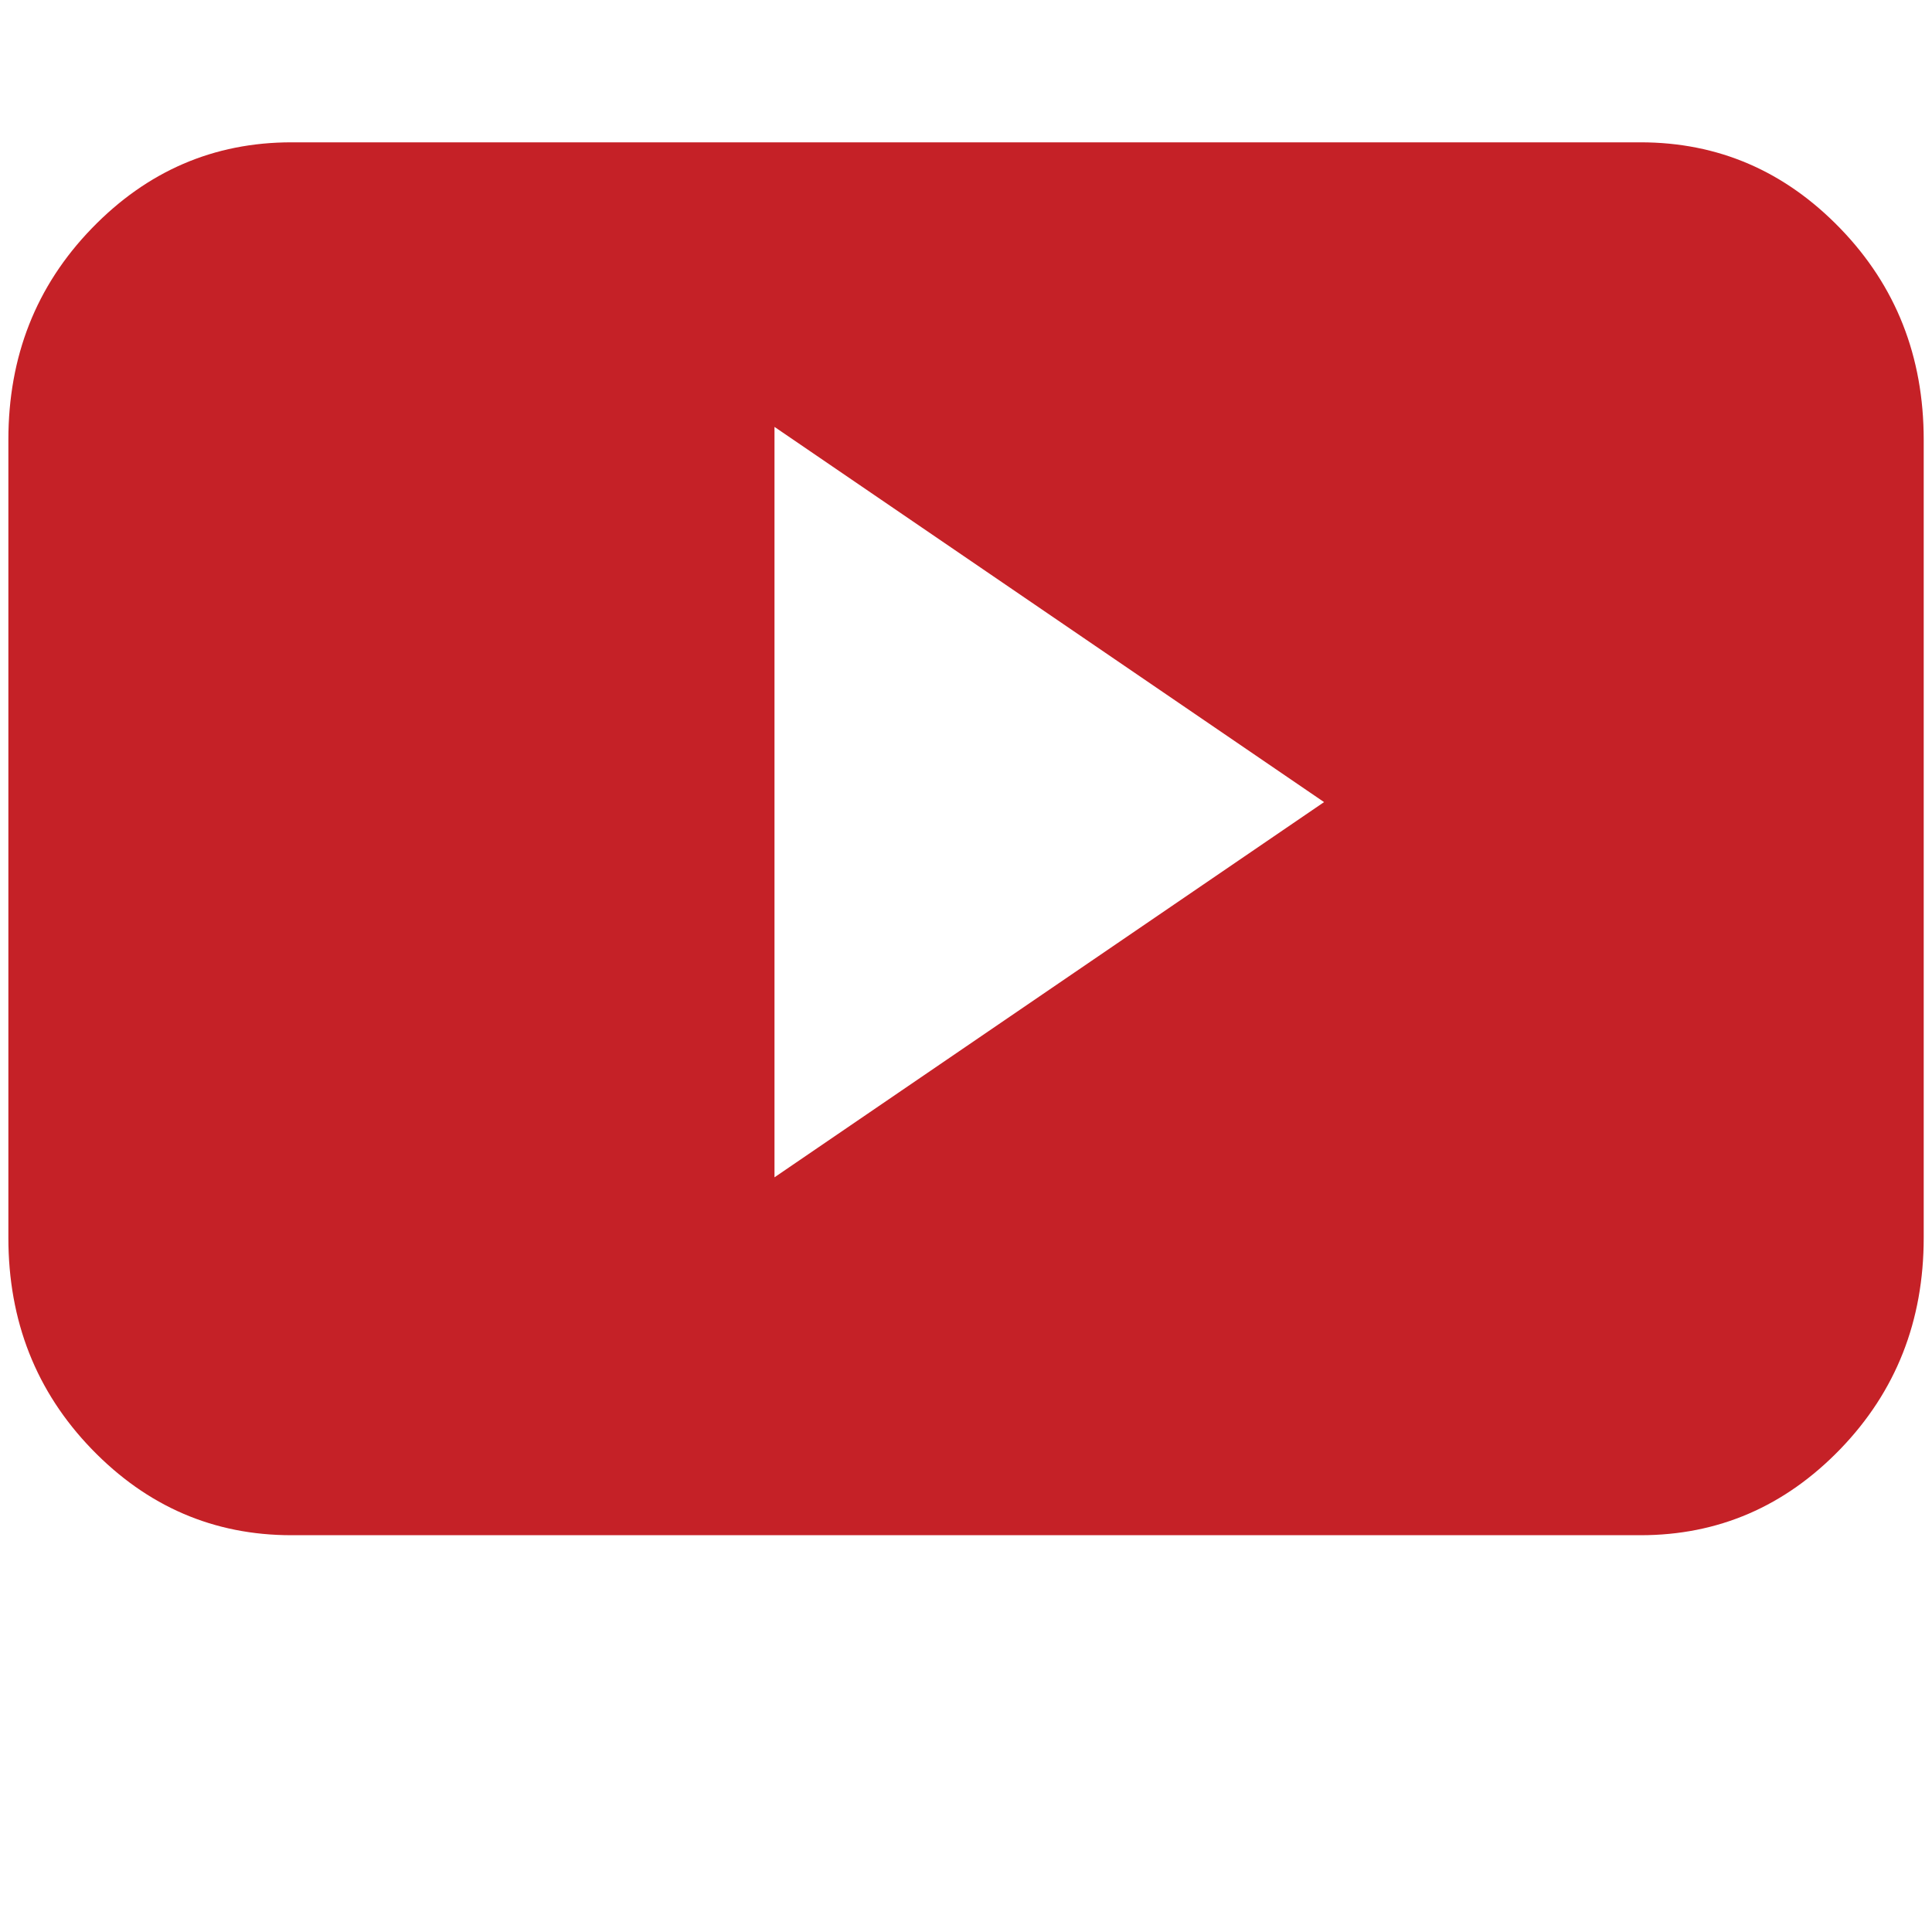
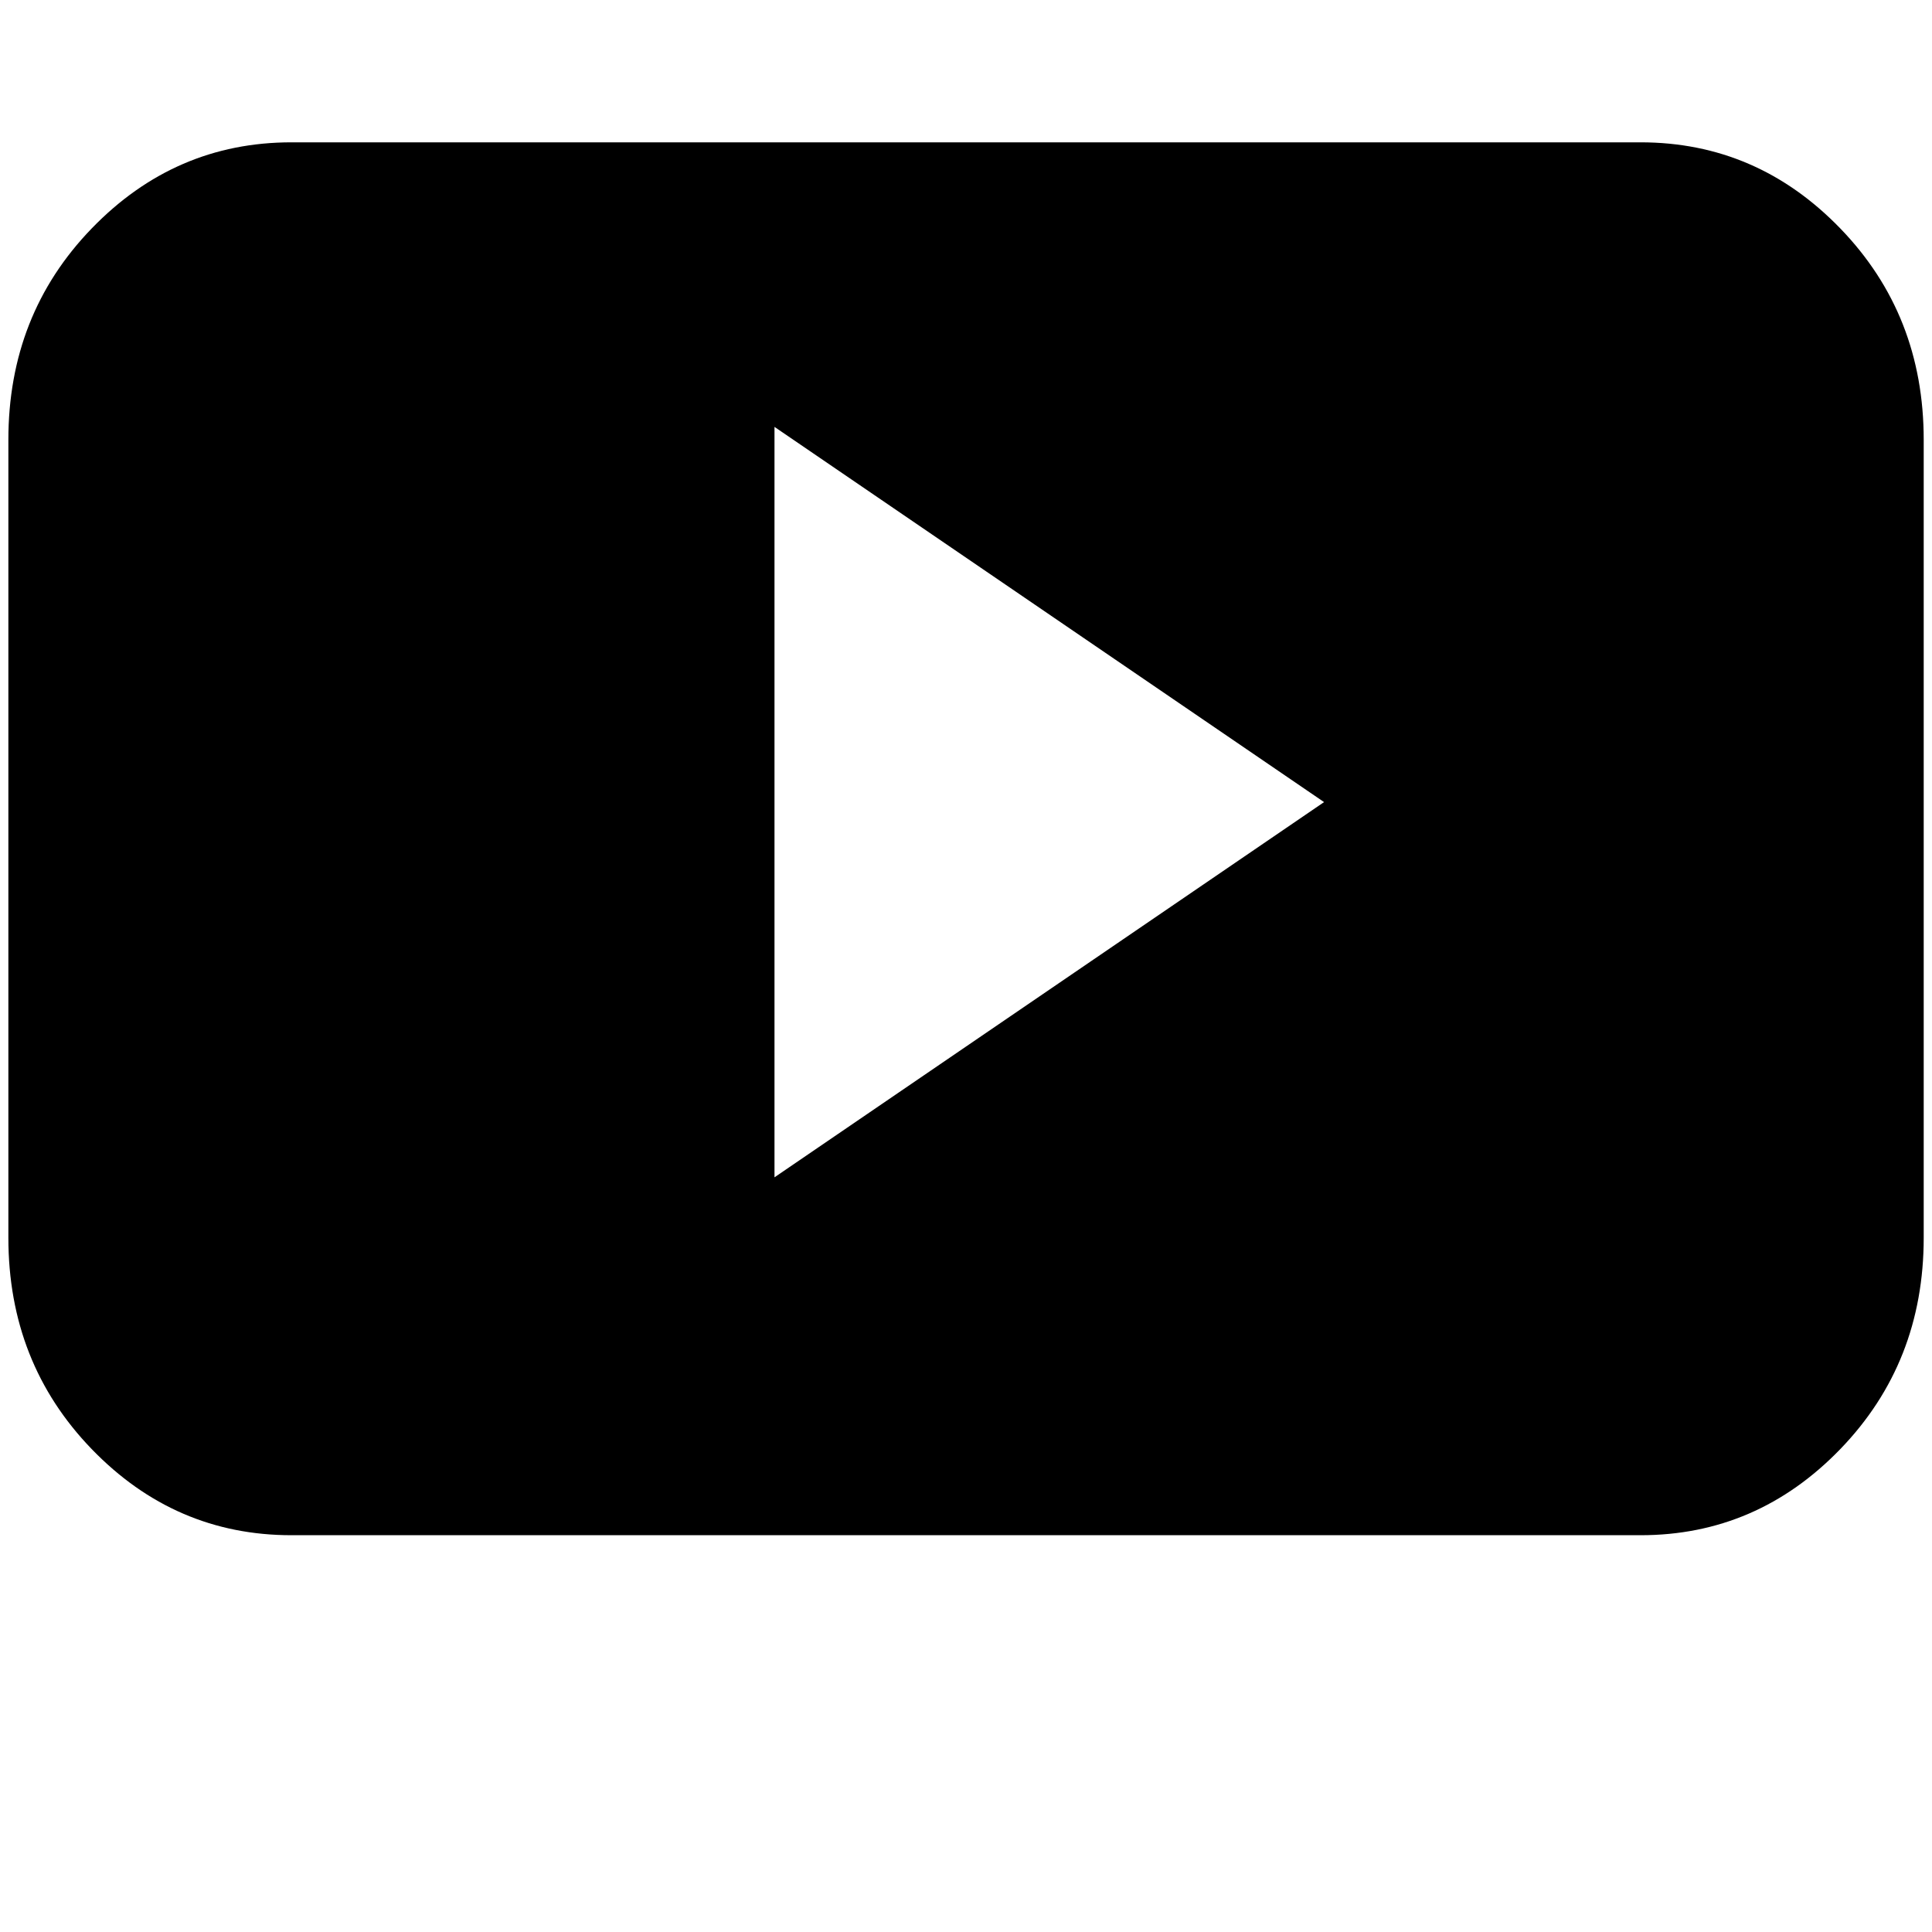
<svg xmlns="http://www.w3.org/2000/svg" width="24" height="24" viewBox="0 0 24 24" fill="none">
-   <path d="M23.897 5.464C23.897 4.428 23.552 3.553 22.862 2.839C22.172 2.125 21.345 1.768 20.379 1.768H3.621C2.655 1.768 1.828 2.125 1.138 2.839C0.448 3.553 0.104 4.428 0.104 5.464V15.375C0.104 16.41 0.448 17.285 1.138 18C1.828 18.714 2.655 19.071 3.621 19.071H20.379C21.345 19.071 22.172 18.714 22.862 18C23.552 17.285 23.897 16.41 23.897 15.375V5.464ZM9.621 14.625V5.303L16.448 9.964L9.621 14.625Z" fill="#C52127" />
+   <path d="M23.897 5.464C23.897 4.428 23.552 3.553 22.862 2.839C22.172 2.125 21.345 1.768 20.379 1.768H3.621C2.655 1.768 1.828 2.125 1.138 2.839C0.448 3.553 0.104 4.428 0.104 5.464V15.375C0.104 16.41 0.448 17.285 1.138 18C1.828 18.714 2.655 19.071 3.621 19.071H20.379C21.345 19.071 22.172 18.714 22.862 18C23.552 17.285 23.897 16.41 23.897 15.375V5.464ZM9.621 14.625V5.303L16.448 9.964L9.621 14.625Z" fill="currentColor" />
</svg>
